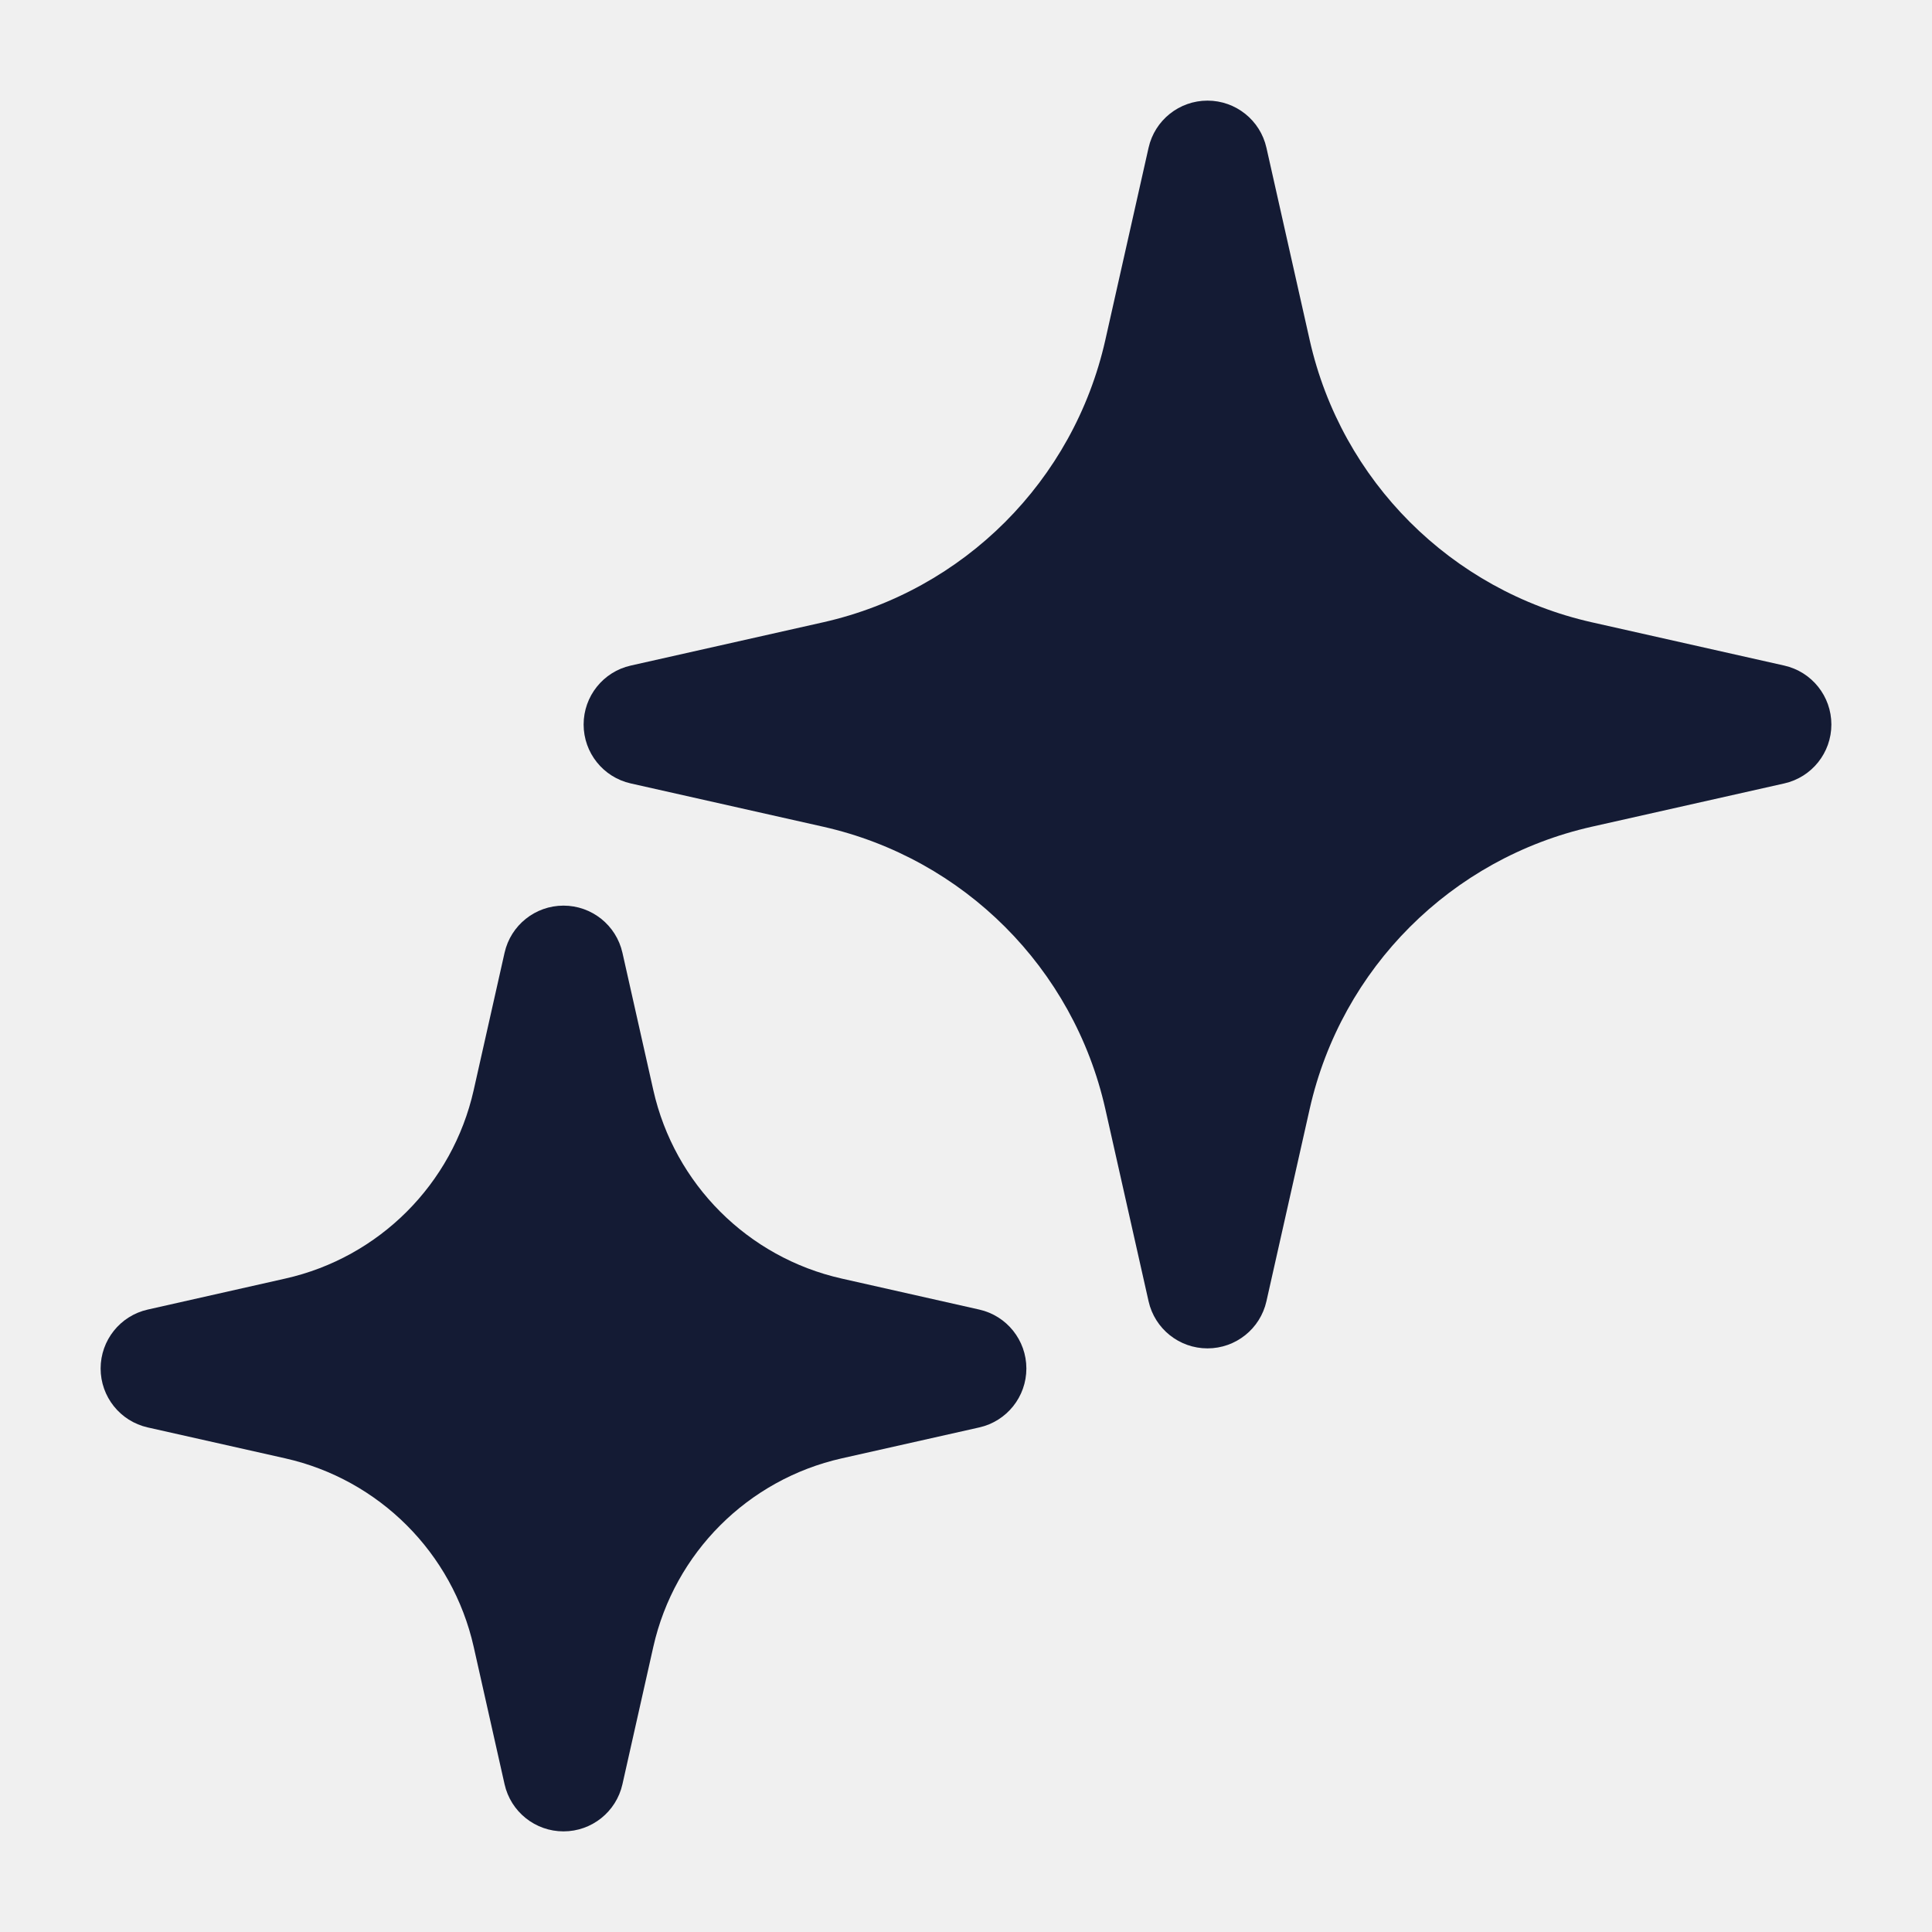
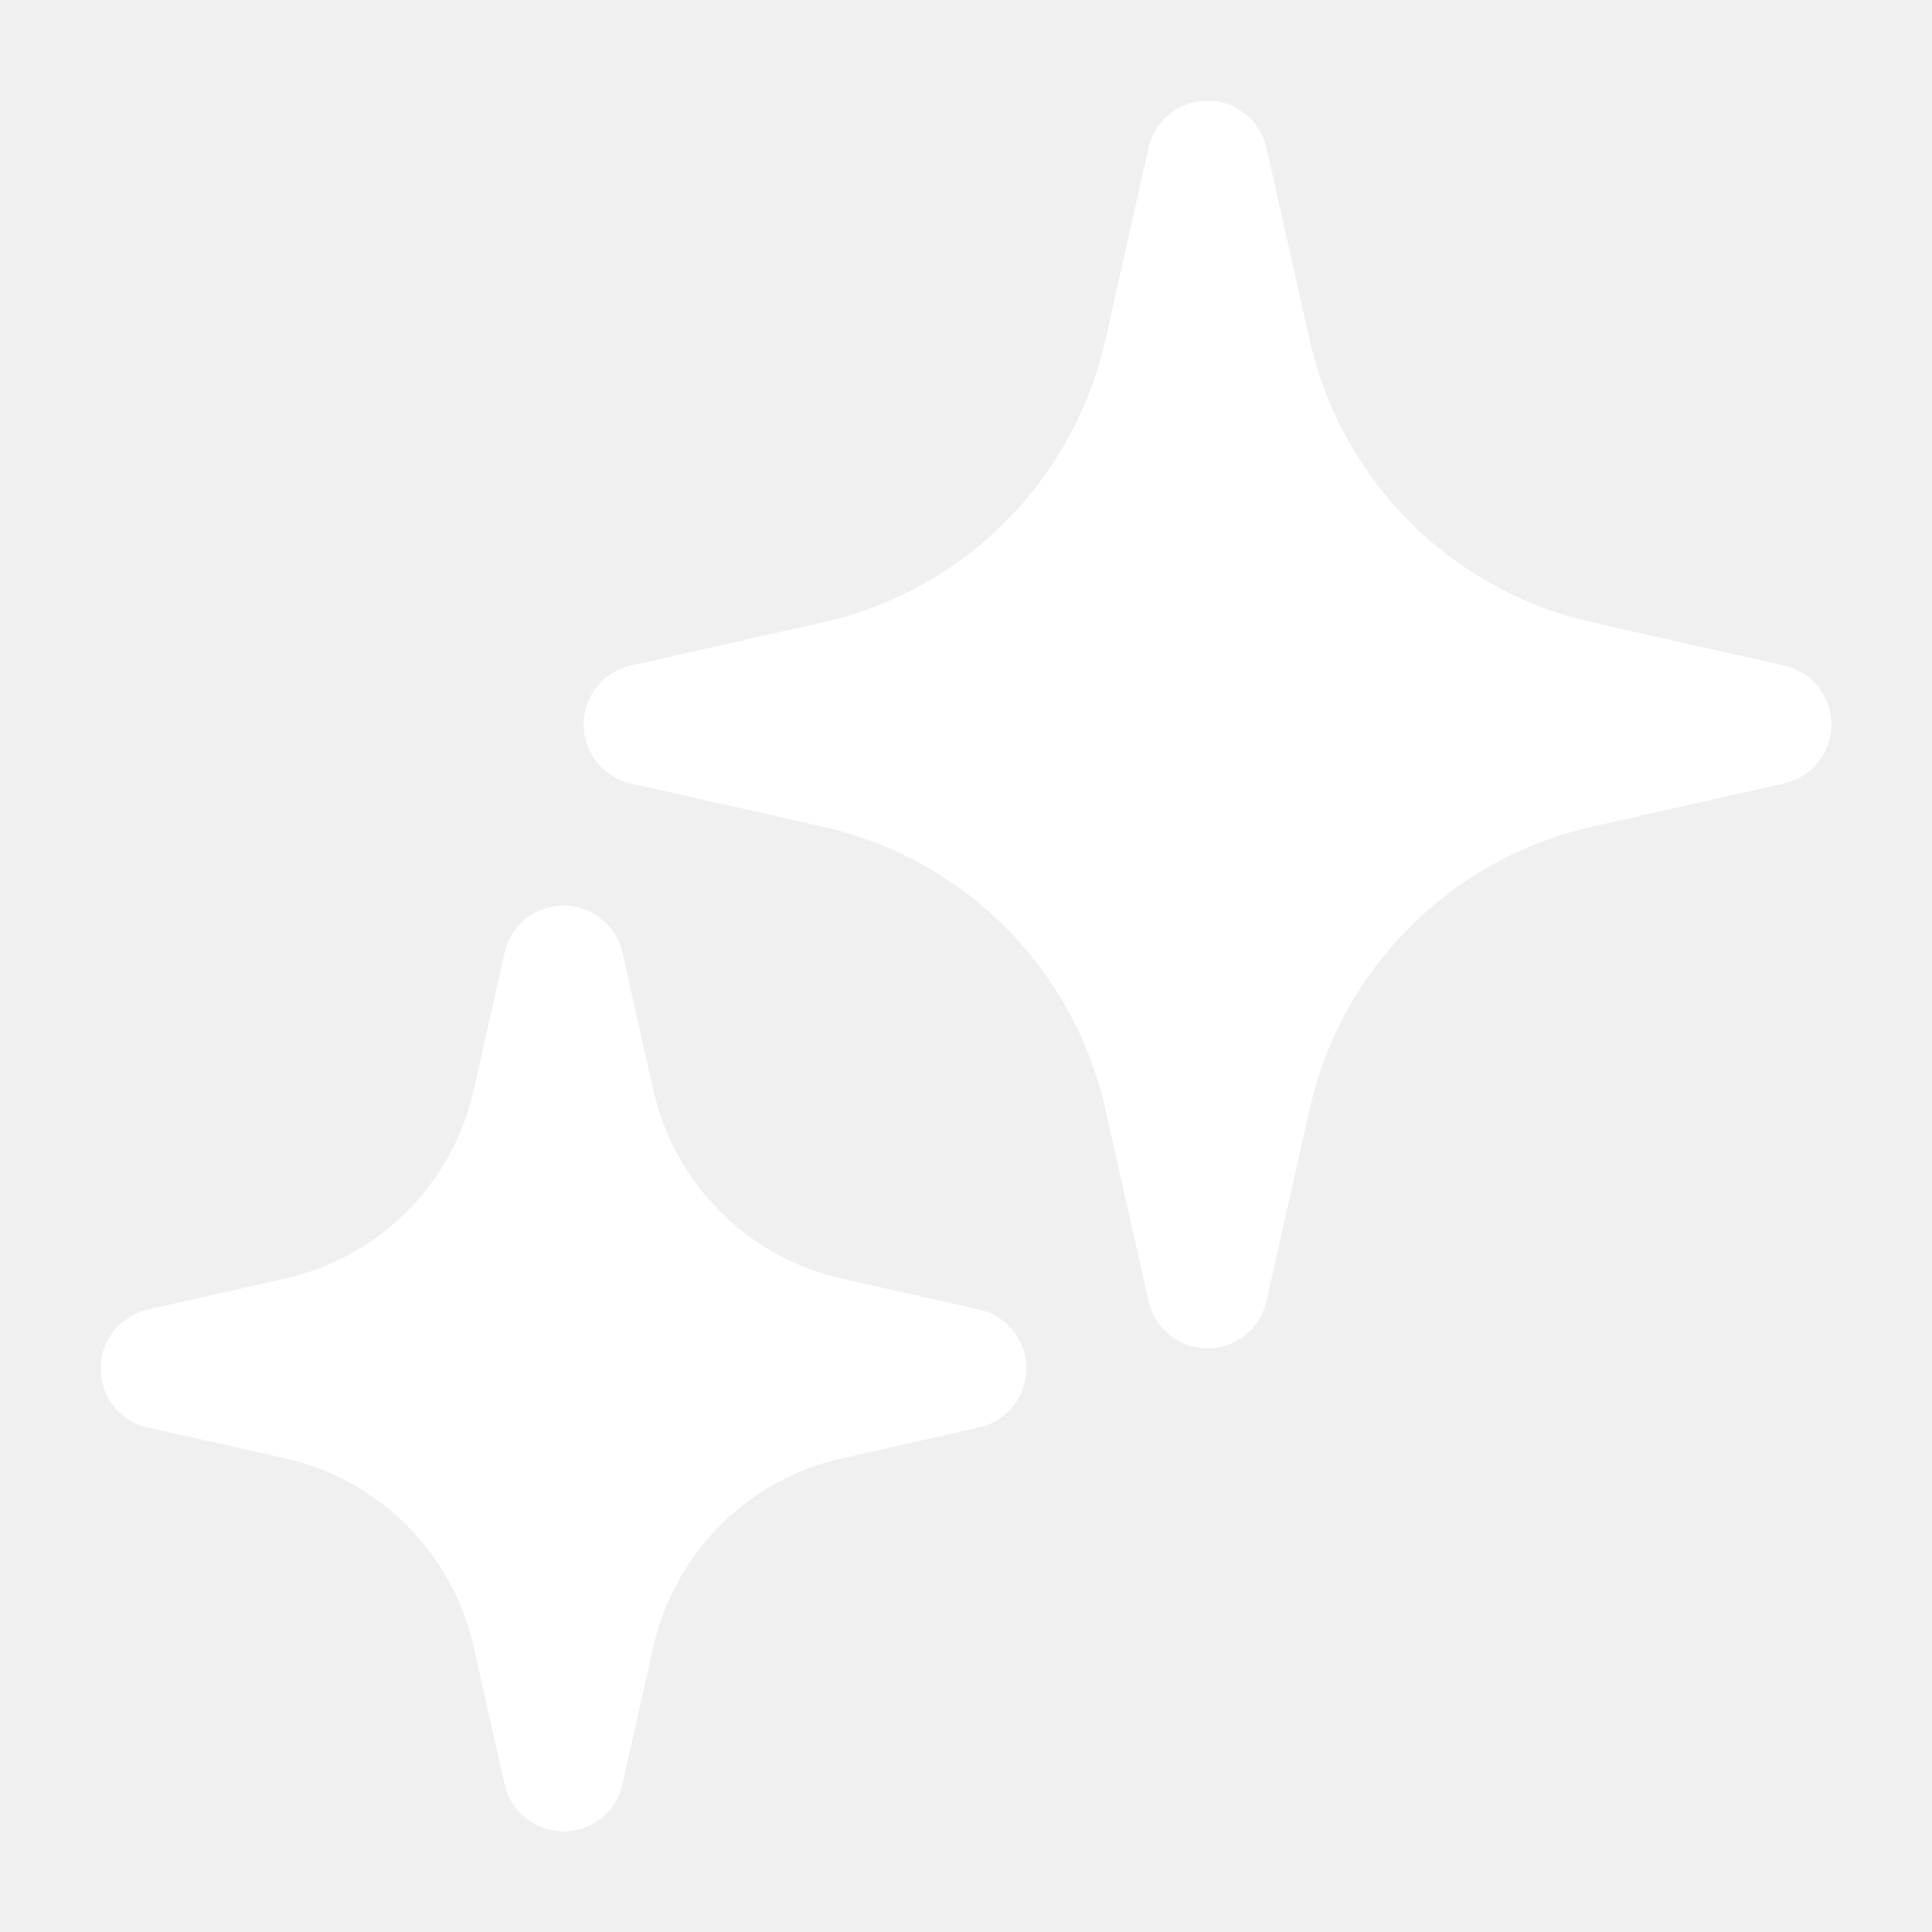
<svg xmlns="http://www.w3.org/2000/svg" width="24" height="24" viewBox="0 0 24 24" fill="none">
-   <path d="M15 1.25C15.351 1.25 15.655 1.493 15.732 1.835L16.27 4.227C16.664 5.973 18.027 7.336 19.773 7.73L22.165 8.268C22.507 8.345 22.75 8.649 22.75 9C22.75 9.351 22.507 9.655 22.165 9.732L19.773 10.27C18.027 10.664 16.664 12.027 16.27 13.773L15.732 16.165C15.655 16.507 15.351 16.75 15 16.75C14.649 16.75 14.345 16.507 14.268 16.165L13.73 13.773C13.336 12.027 11.973 10.664 10.227 10.27L7.835 9.732C7.493 9.655 7.25 9.351 7.25 9C7.25 8.649 7.493 8.345 7.835 8.268L10.227 7.73C11.973 7.336 13.336 5.973 13.73 4.227L14.268 1.835C14.345 1.493 14.649 1.25 15 1.25Z" fill="#141B34" />
-   <path d="M7 11.25C7.351 11.25 7.655 11.493 7.732 11.835L8.116 13.543C8.379 14.71 9.29 15.621 10.457 15.883L12.165 16.268C12.507 16.345 12.75 16.649 12.75 17C12.75 17.351 12.507 17.655 12.165 17.732L10.457 18.116C9.29 18.379 8.379 19.29 8.116 20.456L7.732 22.165C7.655 22.507 7.351 22.75 7 22.75C6.649 22.75 6.345 22.507 6.268 22.165L5.884 20.456C5.621 19.29 4.71 18.379 3.543 18.116L1.835 17.732C1.493 17.655 1.25 17.351 1.25 17C1.25 16.649 1.493 16.345 1.835 16.268L3.543 15.883C4.71 15.621 5.621 14.71 5.884 13.543L6.268 11.835C6.345 11.493 6.649 11.25 7 11.25Z" fill="#141B34" />
+   <path d="M15 1.25C15.351 1.25 15.655 1.493 15.732 1.835L16.27 4.227C16.664 5.973 18.027 7.336 19.773 7.73L22.165 8.268C22.507 8.345 22.75 8.649 22.75 9C22.75 9.351 22.507 9.655 22.165 9.732L19.773 10.27C18.027 10.664 16.664 12.027 16.27 13.773L15.732 16.165C15.655 16.507 15.351 16.75 15 16.75C14.649 16.75 14.345 16.507 14.268 16.165L13.73 13.773C13.336 12.027 11.973 10.664 10.227 10.27L7.835 9.732C7.493 9.655 7.25 9.351 7.25 9C7.25 8.649 7.493 8.345 7.835 8.268L10.227 7.73C11.973 7.336 13.336 5.973 13.73 4.227L14.268 1.835C14.345 1.493 14.649 1.25 15 1.25Z" fill="#fff" />
+   <path d="M7 11.25C7.351 11.25 7.655 11.493 7.732 11.835L8.116 13.543C8.379 14.71 9.29 15.621 10.457 15.883L12.165 16.268C12.507 16.345 12.75 16.649 12.75 17C12.75 17.351 12.507 17.655 12.165 17.732L10.457 18.116C9.29 18.379 8.379 19.29 8.116 20.456L7.732 22.165C7.655 22.507 7.351 22.75 7 22.75C6.649 22.75 6.345 22.507 6.268 22.165L5.884 20.456C5.621 19.29 4.71 18.379 3.543 18.116L1.835 17.732C1.493 17.655 1.25 17.351 1.25 17C1.25 16.649 1.493 16.345 1.835 16.268L3.543 15.883C4.71 15.621 5.621 14.71 5.884 13.543L6.268 11.835C6.345 11.493 6.649 11.25 7 11.25Z" fill="#fff" />
</svg>
